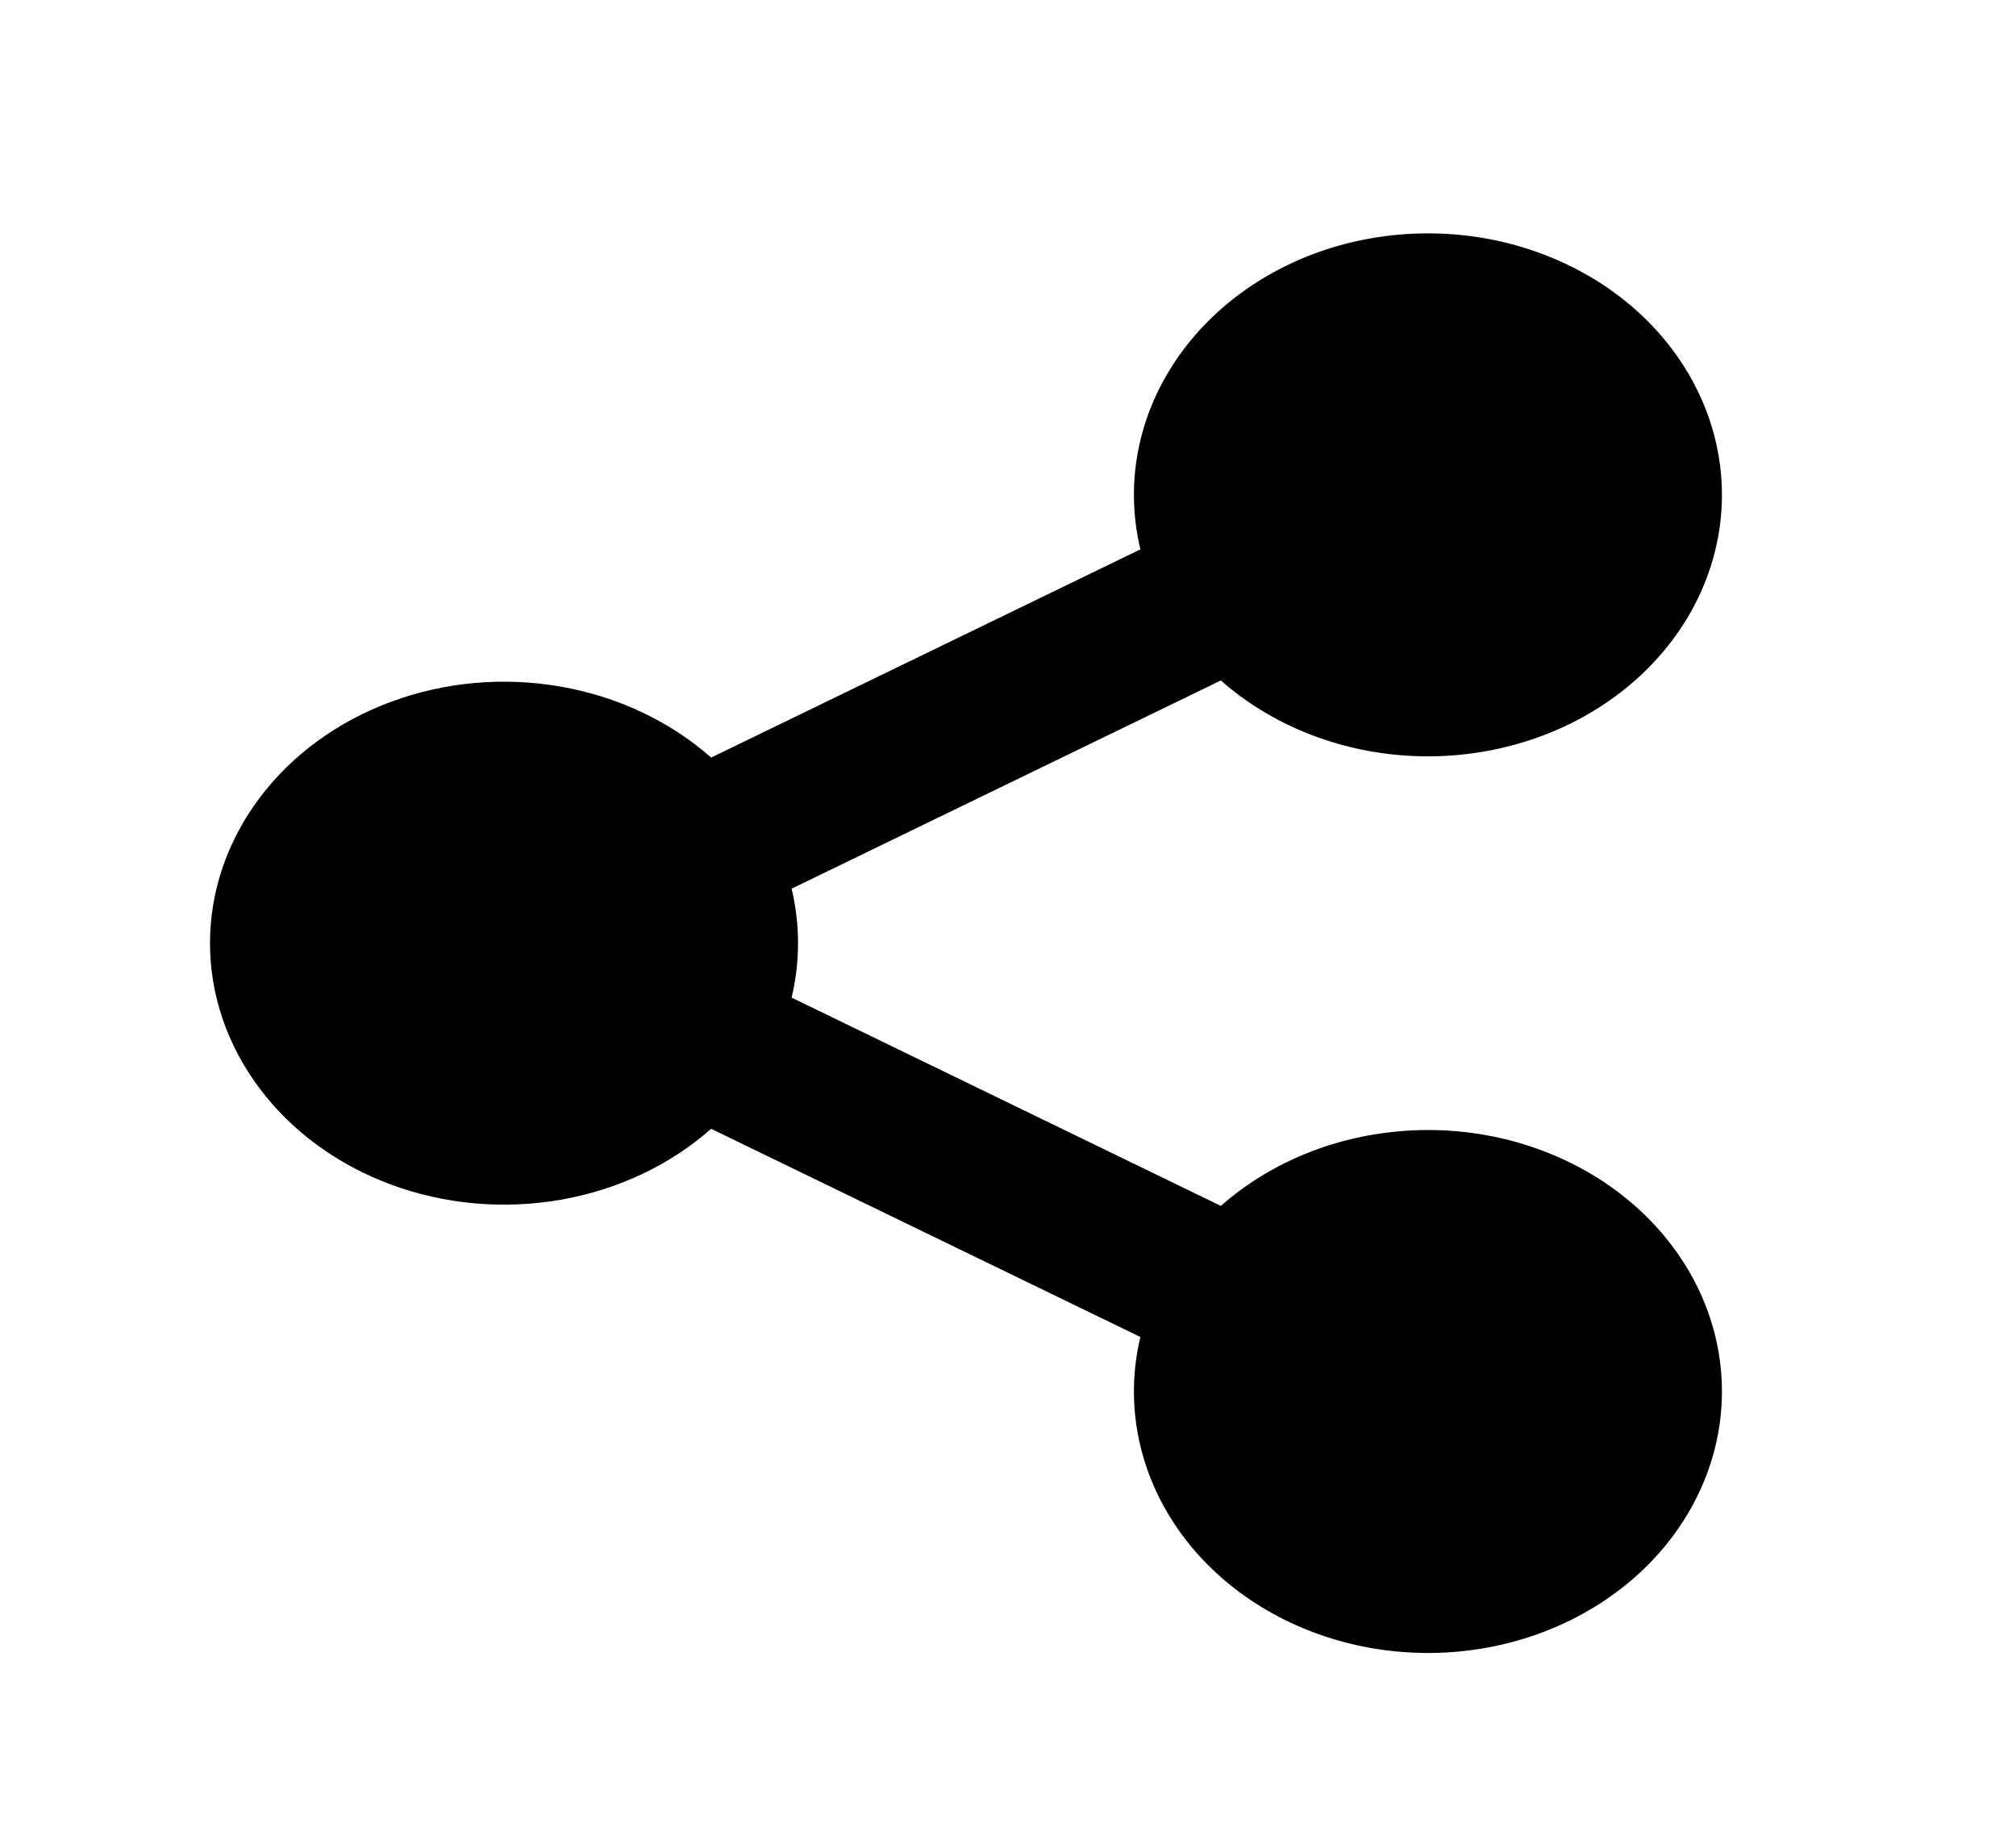
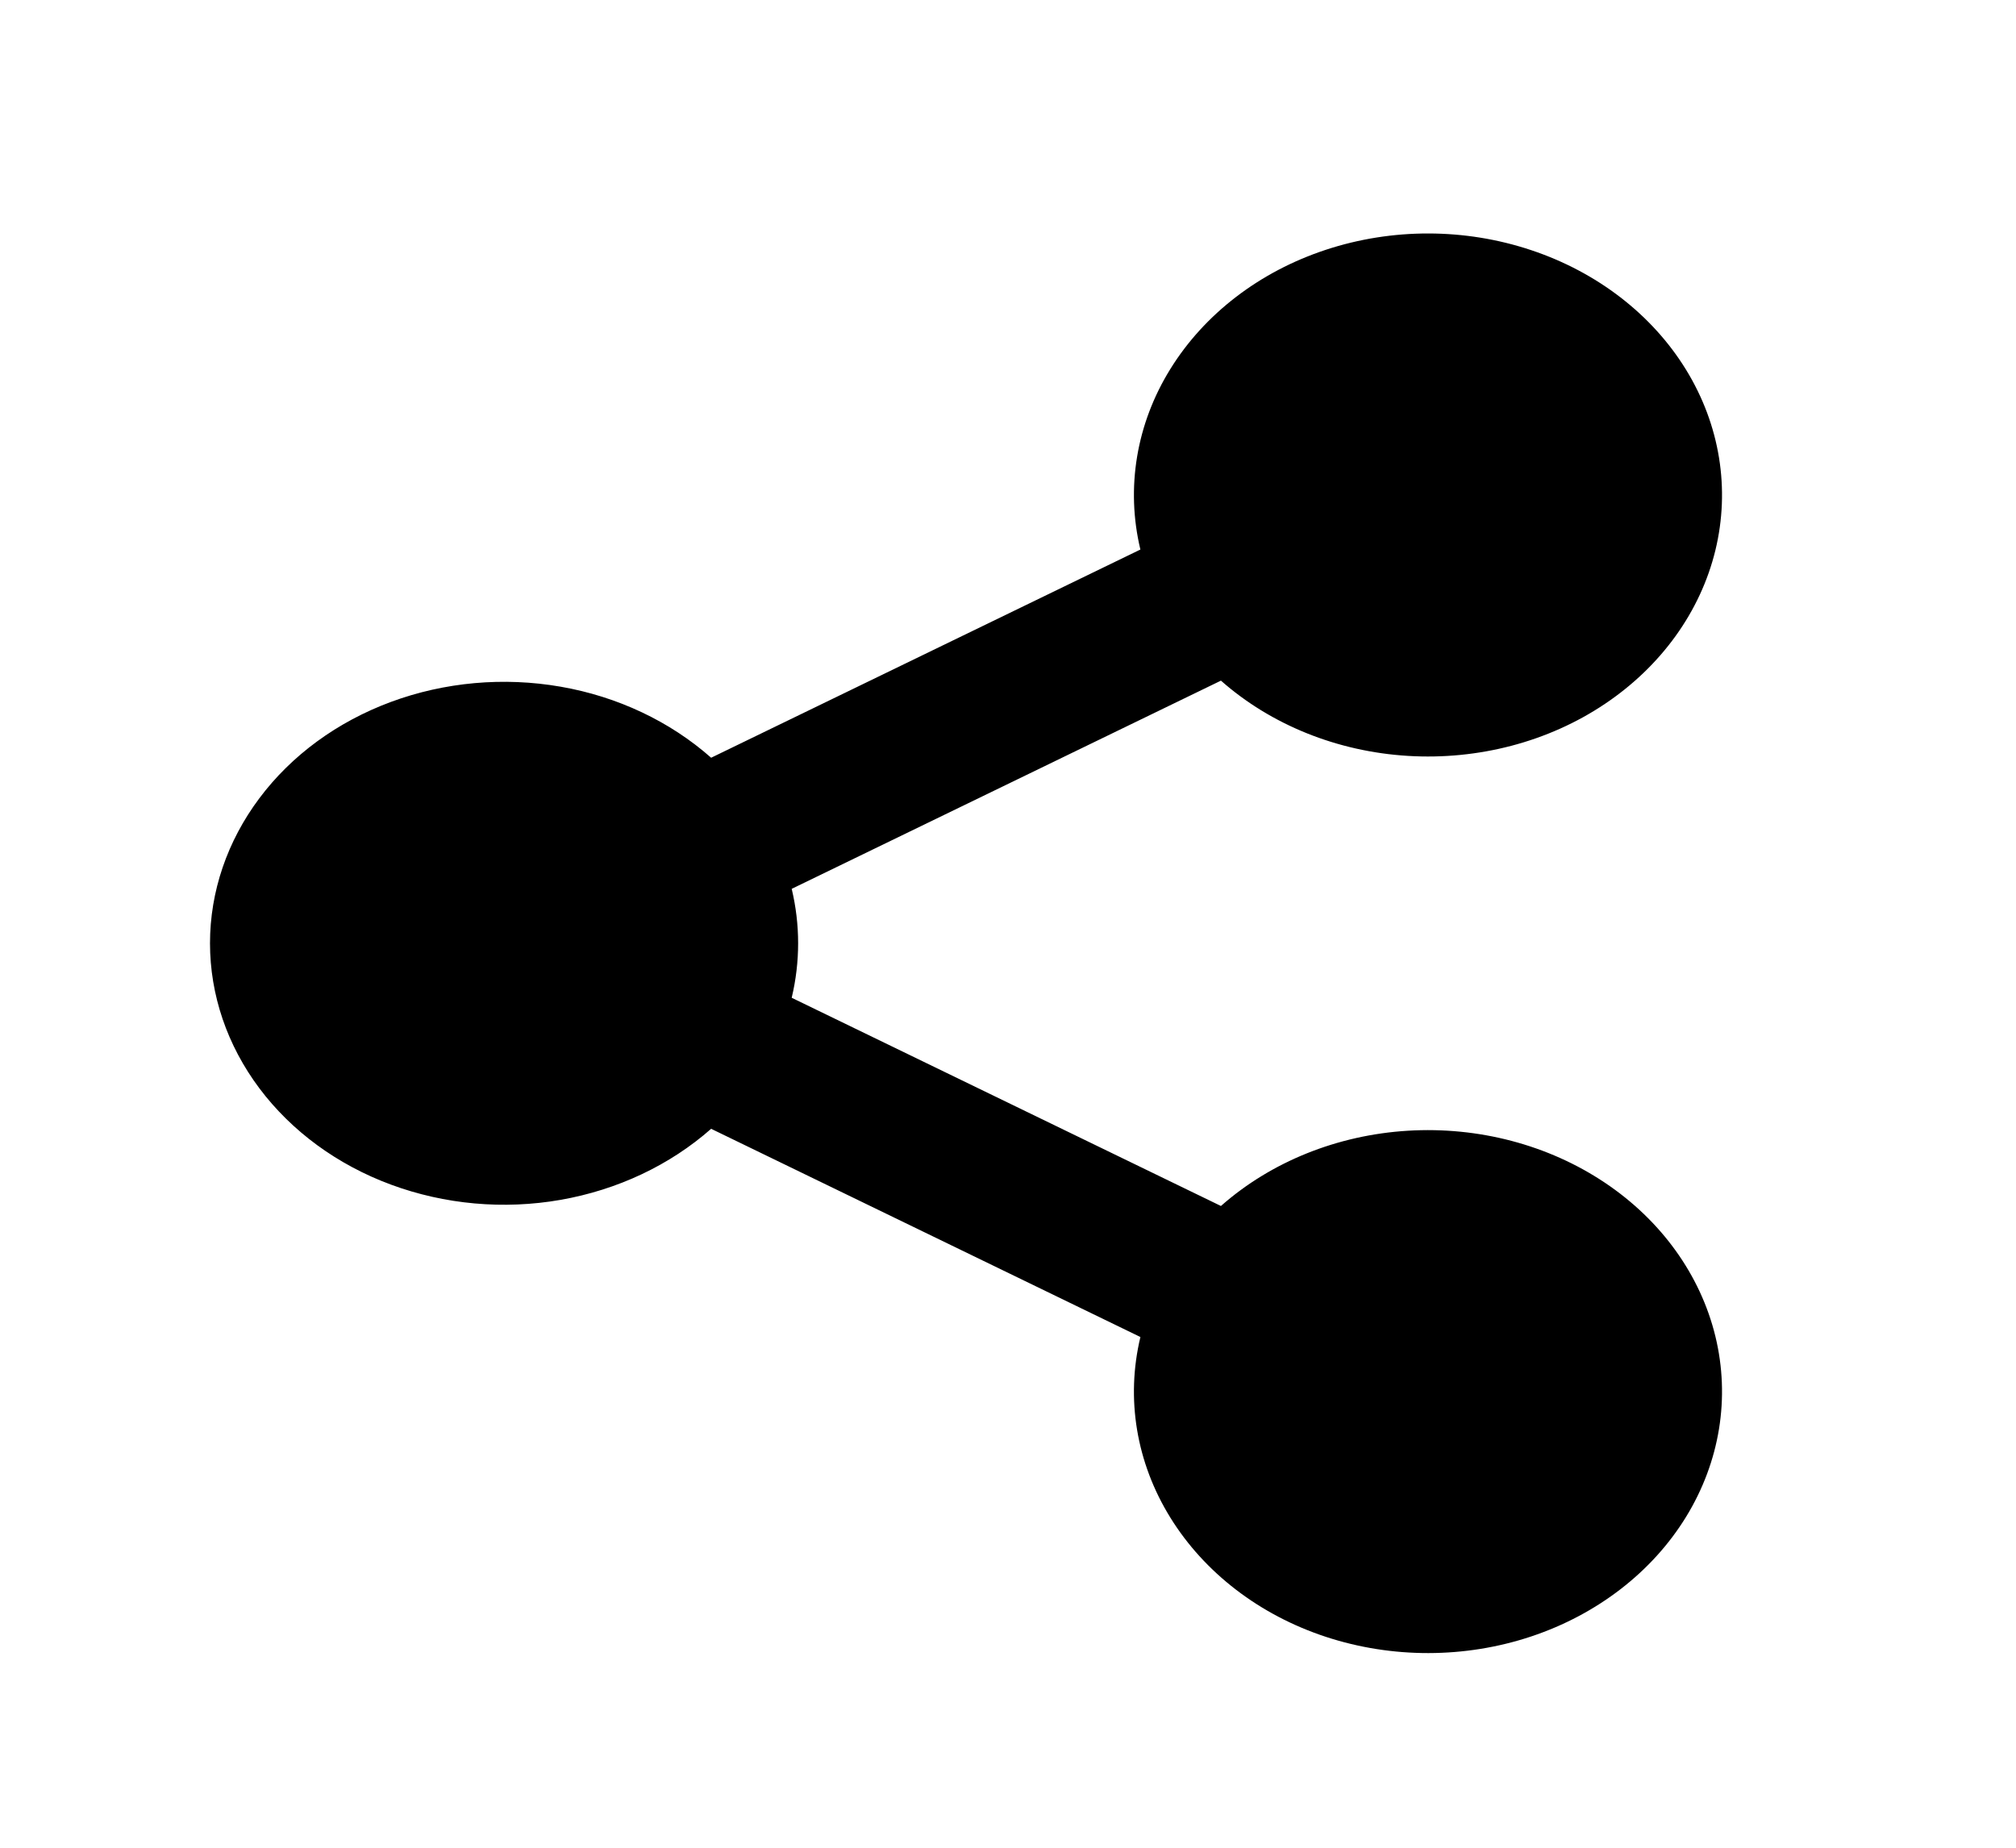
- <svg xmlns="http://www.w3.org/2000/svg" width="24" height="22" viewBox="0 0 24 22" fill="none">
-   <path d="M13.576 15.919L8.466 13.44C7.976 13.873 7.352 14.167 6.674 14.285C5.996 14.403 5.293 14.341 4.655 14.104C4.017 13.868 3.472 13.469 3.089 12.957C2.705 12.446 2.5 11.845 2.5 11.23C2.5 10.615 2.705 10.014 3.089 9.502C3.472 8.991 4.017 8.592 4.655 8.356C5.293 8.119 5.996 8.056 6.674 8.175C7.352 8.293 7.976 8.587 8.466 9.02L13.576 6.541C13.401 5.809 13.527 5.046 13.933 4.391C14.338 3.736 14.995 3.232 15.783 2.972C16.572 2.713 17.439 2.714 18.226 2.976C19.014 3.238 19.669 3.744 20.071 4.4C20.474 5.057 20.598 5.82 20.42 6.551C20.242 7.282 19.774 7.932 19.102 8.381C18.43 8.83 17.599 9.049 16.76 8.998C15.921 8.947 15.131 8.629 14.534 8.102L9.424 10.581C9.526 11.009 9.526 11.451 9.424 11.878L14.534 14.358C15.131 13.831 15.921 13.513 16.76 13.462C17.599 13.41 18.43 13.63 19.102 14.079C19.774 14.528 20.242 15.178 20.42 15.909C20.598 16.64 20.474 17.403 20.071 18.059C19.669 18.716 19.014 19.221 18.226 19.484C17.439 19.746 16.572 19.747 15.783 19.487C14.995 19.227 14.338 18.724 13.933 18.069C13.527 17.413 13.401 16.65 13.576 15.919Z" fill="black" />
+ <svg xmlns="http://www.w3.org/2000/svg" fill="none" height="22" viewBox="0 0 24 22" width="24">
+   <path d="m13.576 15.919-5.11-2.479c-.491.433-1.114.727-1.792.846s-1.381.055-2.019-.181c-.638-.236-1.183-.635-1.567-1.147s-.588-1.113-.588-1.727c0-.615.205-1.216.588-1.727.383-.512.929-.911 1.567-1.147.638-.236 1.34-.299 2.019-.181s1.302.413 1.792.846l5.11-2.479c-.175-.731-.049-1.495.357-2.15s1.062-1.159 1.851-1.419 1.655-.259 2.443.004c.787.262 1.442.768 1.845 1.424.403.656.527 1.42.349 2.151s-.646 1.38-1.318 1.83-1.504.668-2.342.617c-.839-.051-1.629-.369-2.226-.896l-5.11 2.479c.102.427.102.869 0 1.297l5.11 2.479c.597-.527 1.387-.845 2.226-.896.839-.051 1.67.168 2.342.617.672.449 1.14 1.099 1.318 1.83.178.731.054 1.494-.349 2.151-.403.656-1.058 1.162-1.845 1.424s-1.655.263-2.443.004-1.445-.763-1.851-1.419-.532-1.418-.357-2.15z" fill="#000" />
</svg>
